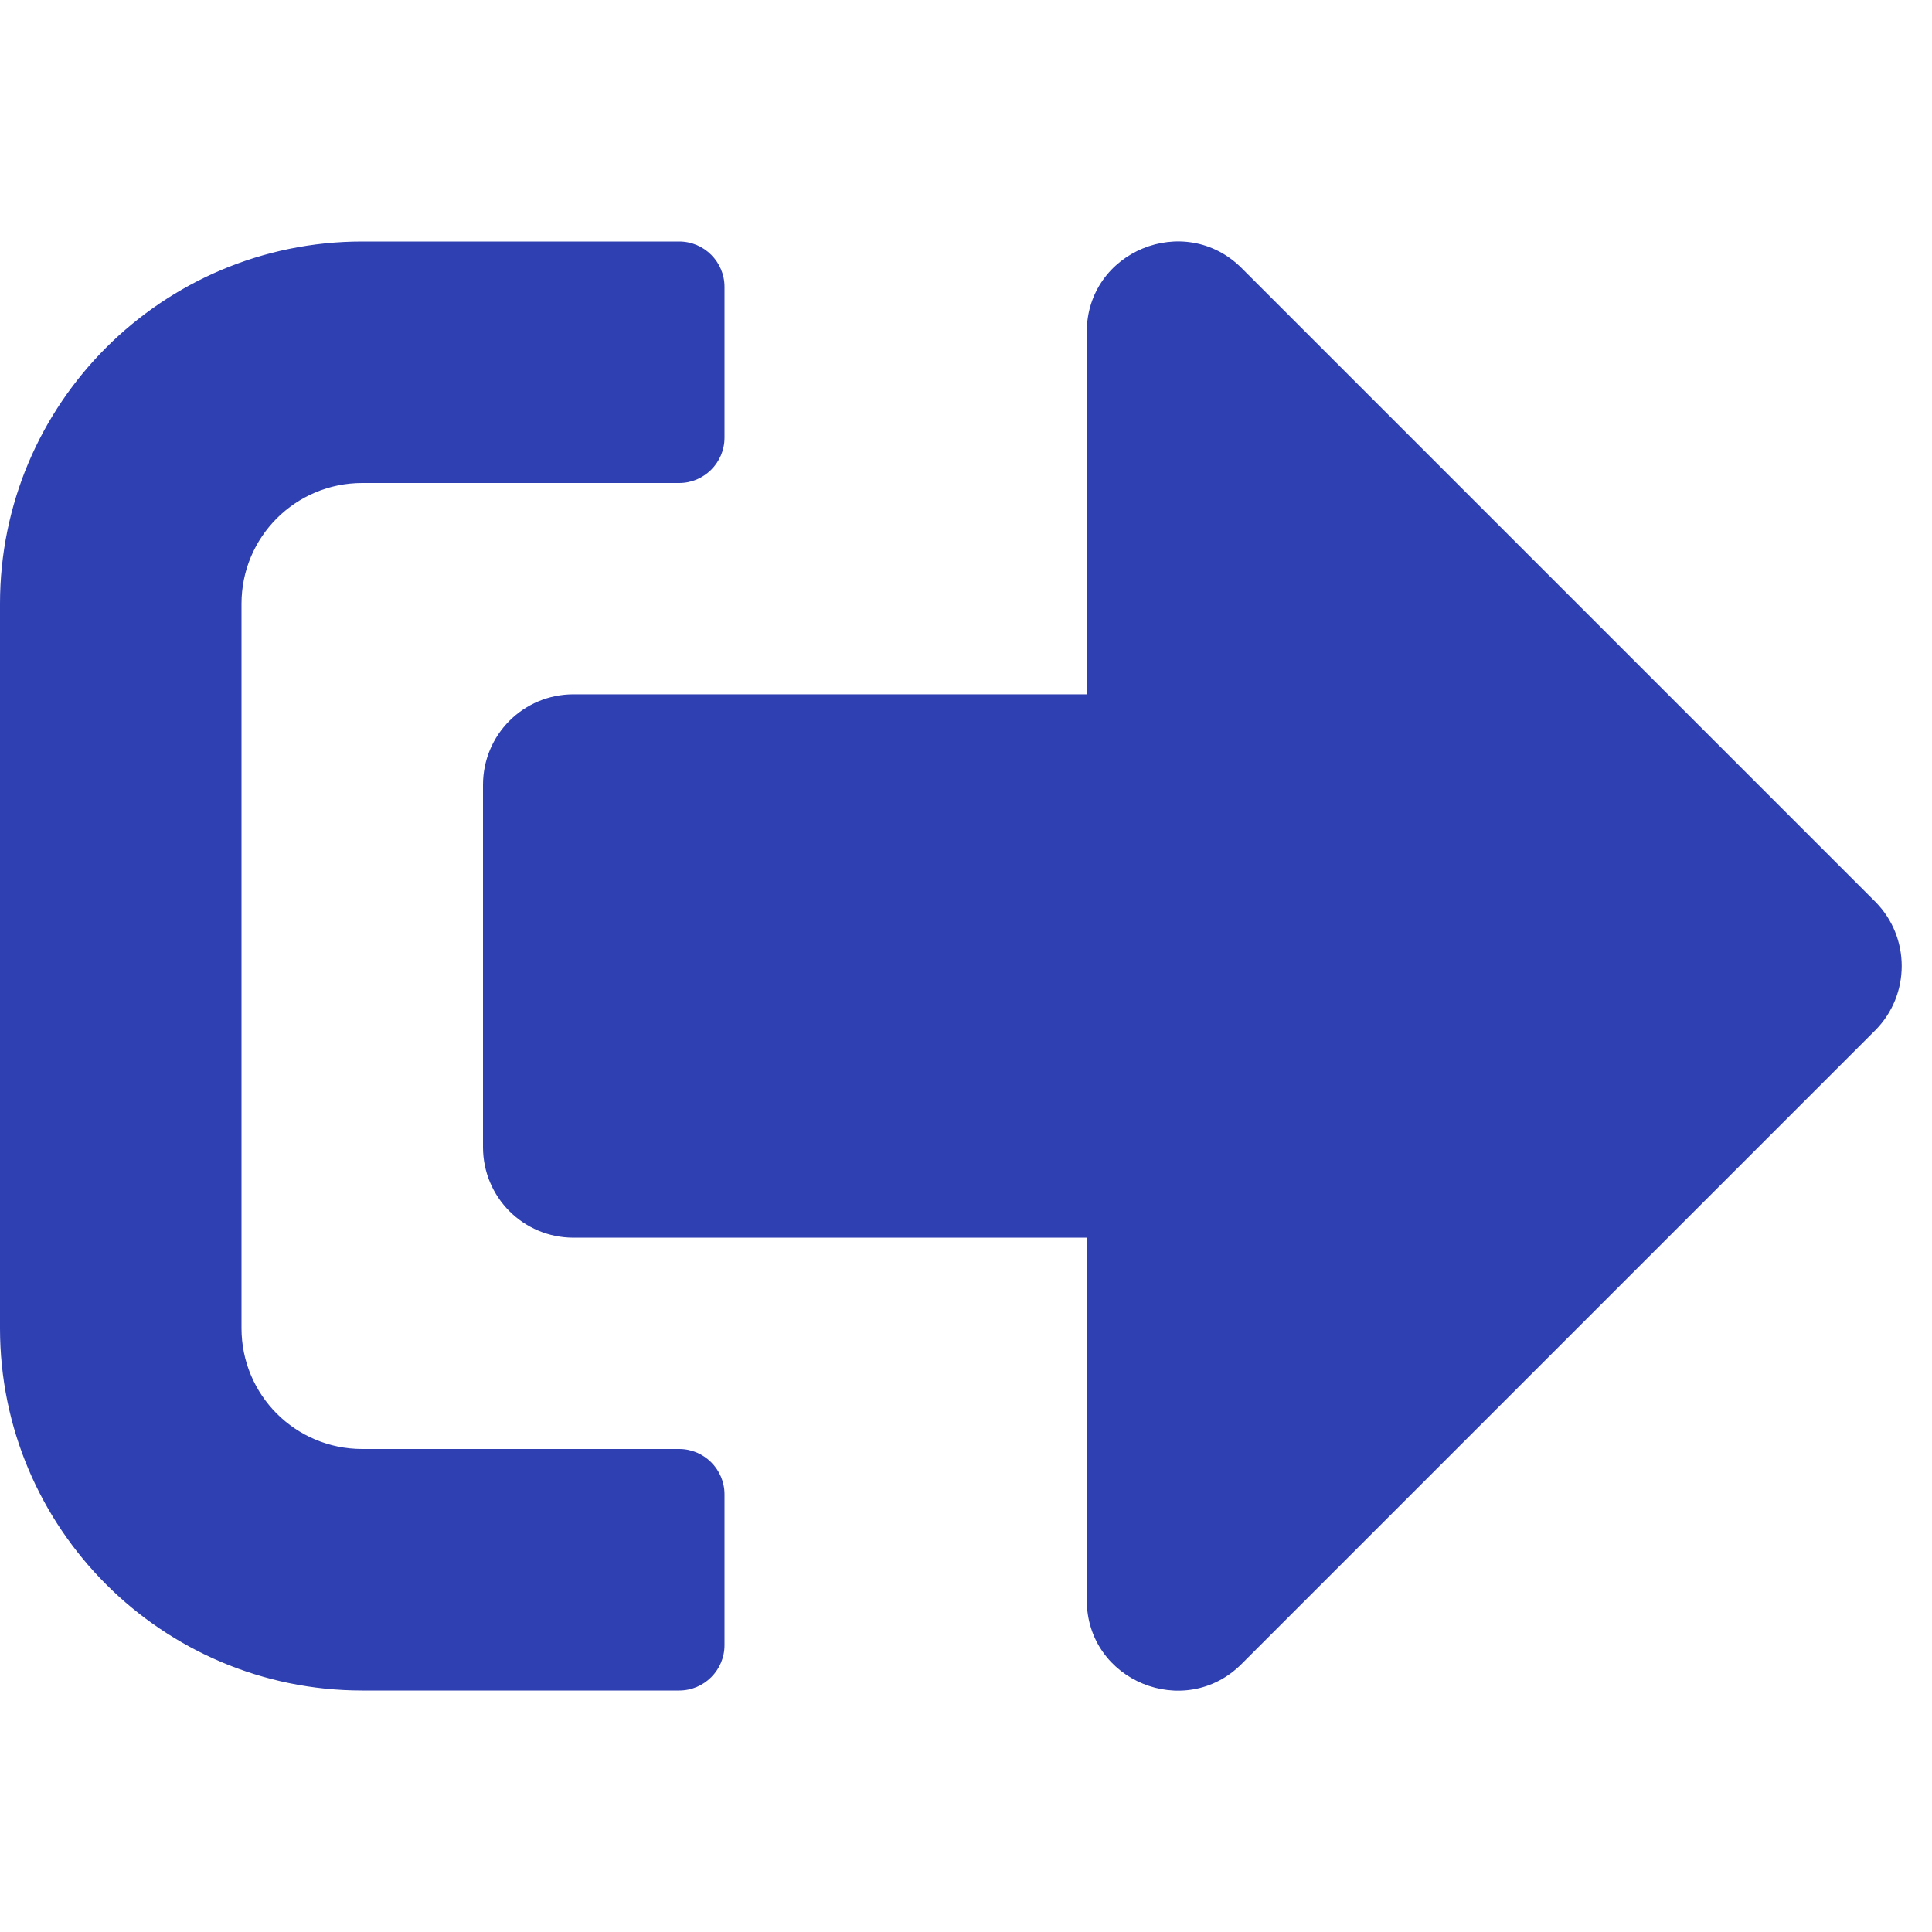
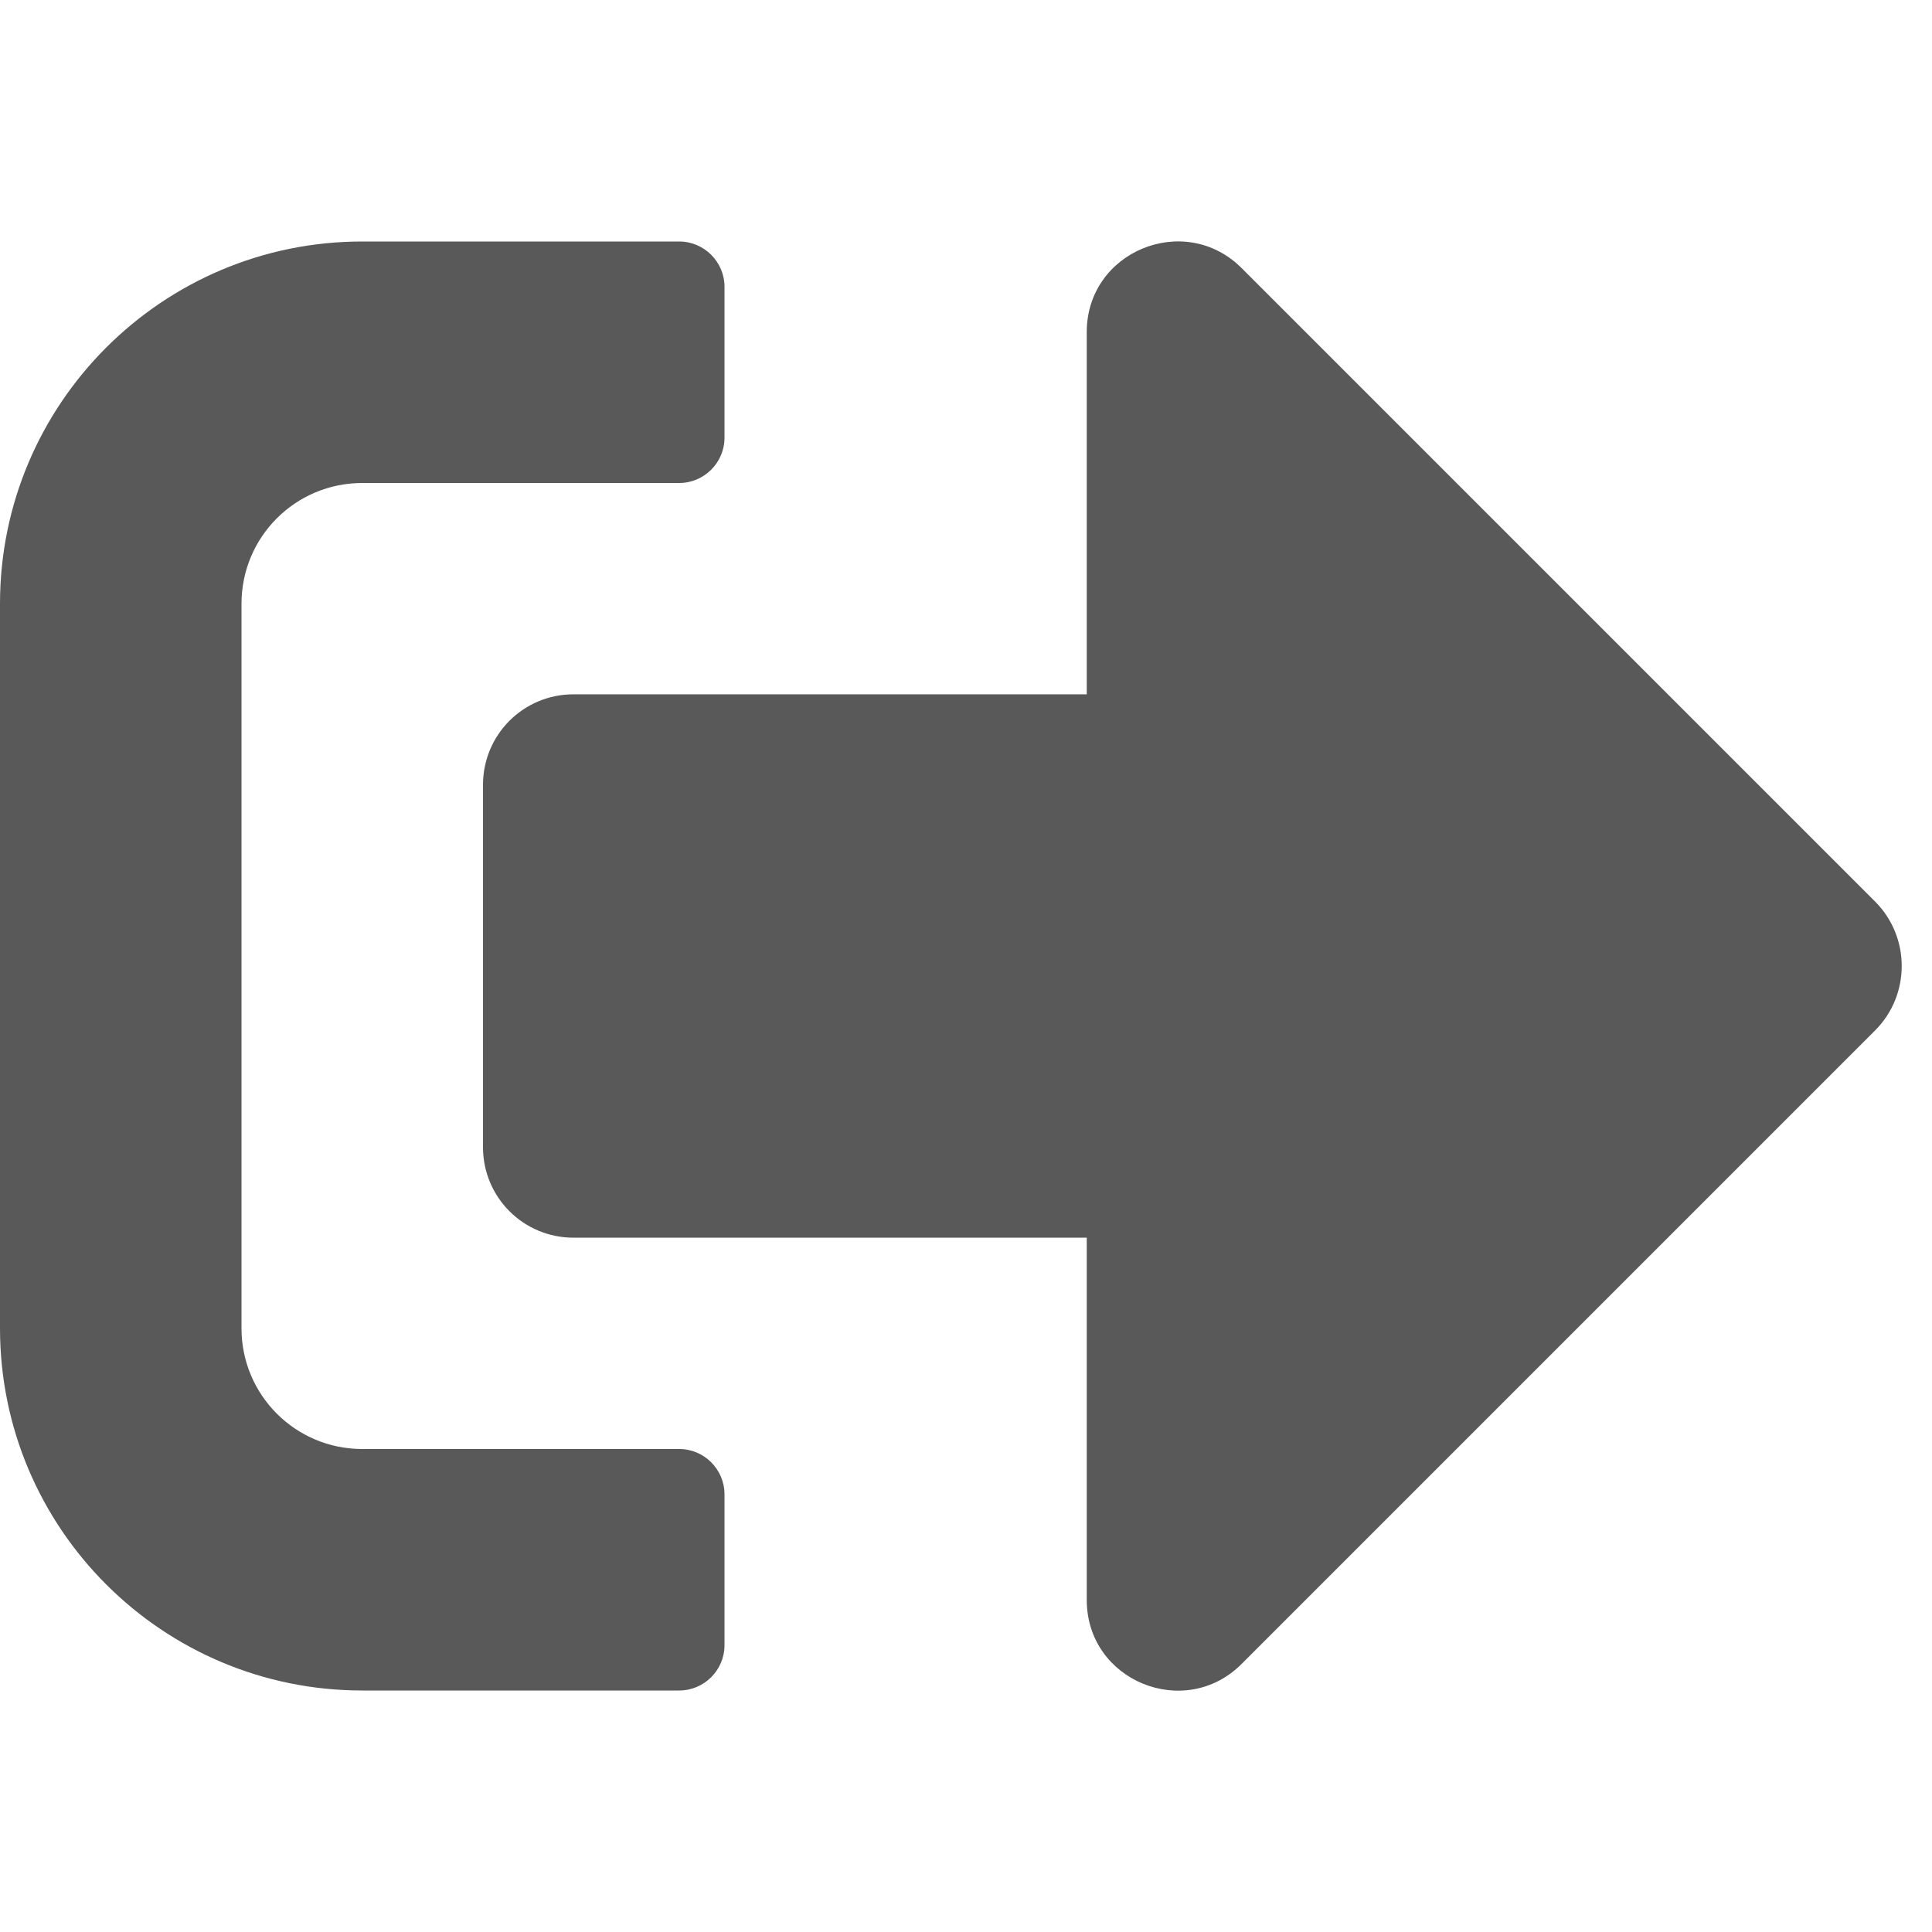
<svg xmlns="http://www.w3.org/2000/svg" aria-hidden="true" data-prefix="fas" data-icon="sign-out-alt" class="svg-inline--fa fa-sign-out-alt fa-w-16" role="img" viewBox="0 0 512 512">
-   <path fill="#2E40B2" d="M497 273L329 441c-15 15-41 4.5-41-17v-96H152c-13.3 0-24-10.7-24-24v-96c0-13.3 10.7-24 24-24h136V88c0-21.4 25.9-32 41-17l168 168c9.3 9.4 9.3 24.6 0 34zM192 436v-40c0-6.6-5.4-12-12-12H96c-17.7 0-32-14.3-32-32V160c0-17.7 14.3-32 32-32h84c6.6 0 12-5.4 12-12V76c0-6.6-5.4-12-12-12H96c-53 0-96 43-96 96v192c0 53 43 96 96 96h84c6.6 0 12-5.4 12-12z">
+   <path fill="#595959" d="M497 273L329 441c-15 15-41 4.5-41-17v-96H152c-13.3 0-24-10.7-24-24v-96c0-13.3 10.7-24 24-24h136V88c0-21.4 25.9-32 41-17l168 168c9.3 9.4 9.3 24.6 0 34zM192 436v-40c0-6.6-5.4-12-12-12H96c-17.7 0-32-14.3-32-32V160c0-17.7 14.3-32 32-32h84c6.6 0 12-5.4 12-12V76c0-6.6-5.4-12-12-12H96c-53 0-96 43-96 96v192c0 53 43 96 96 96h84c6.6 0 12-5.4 12-12z">
    </path>
</svg>
